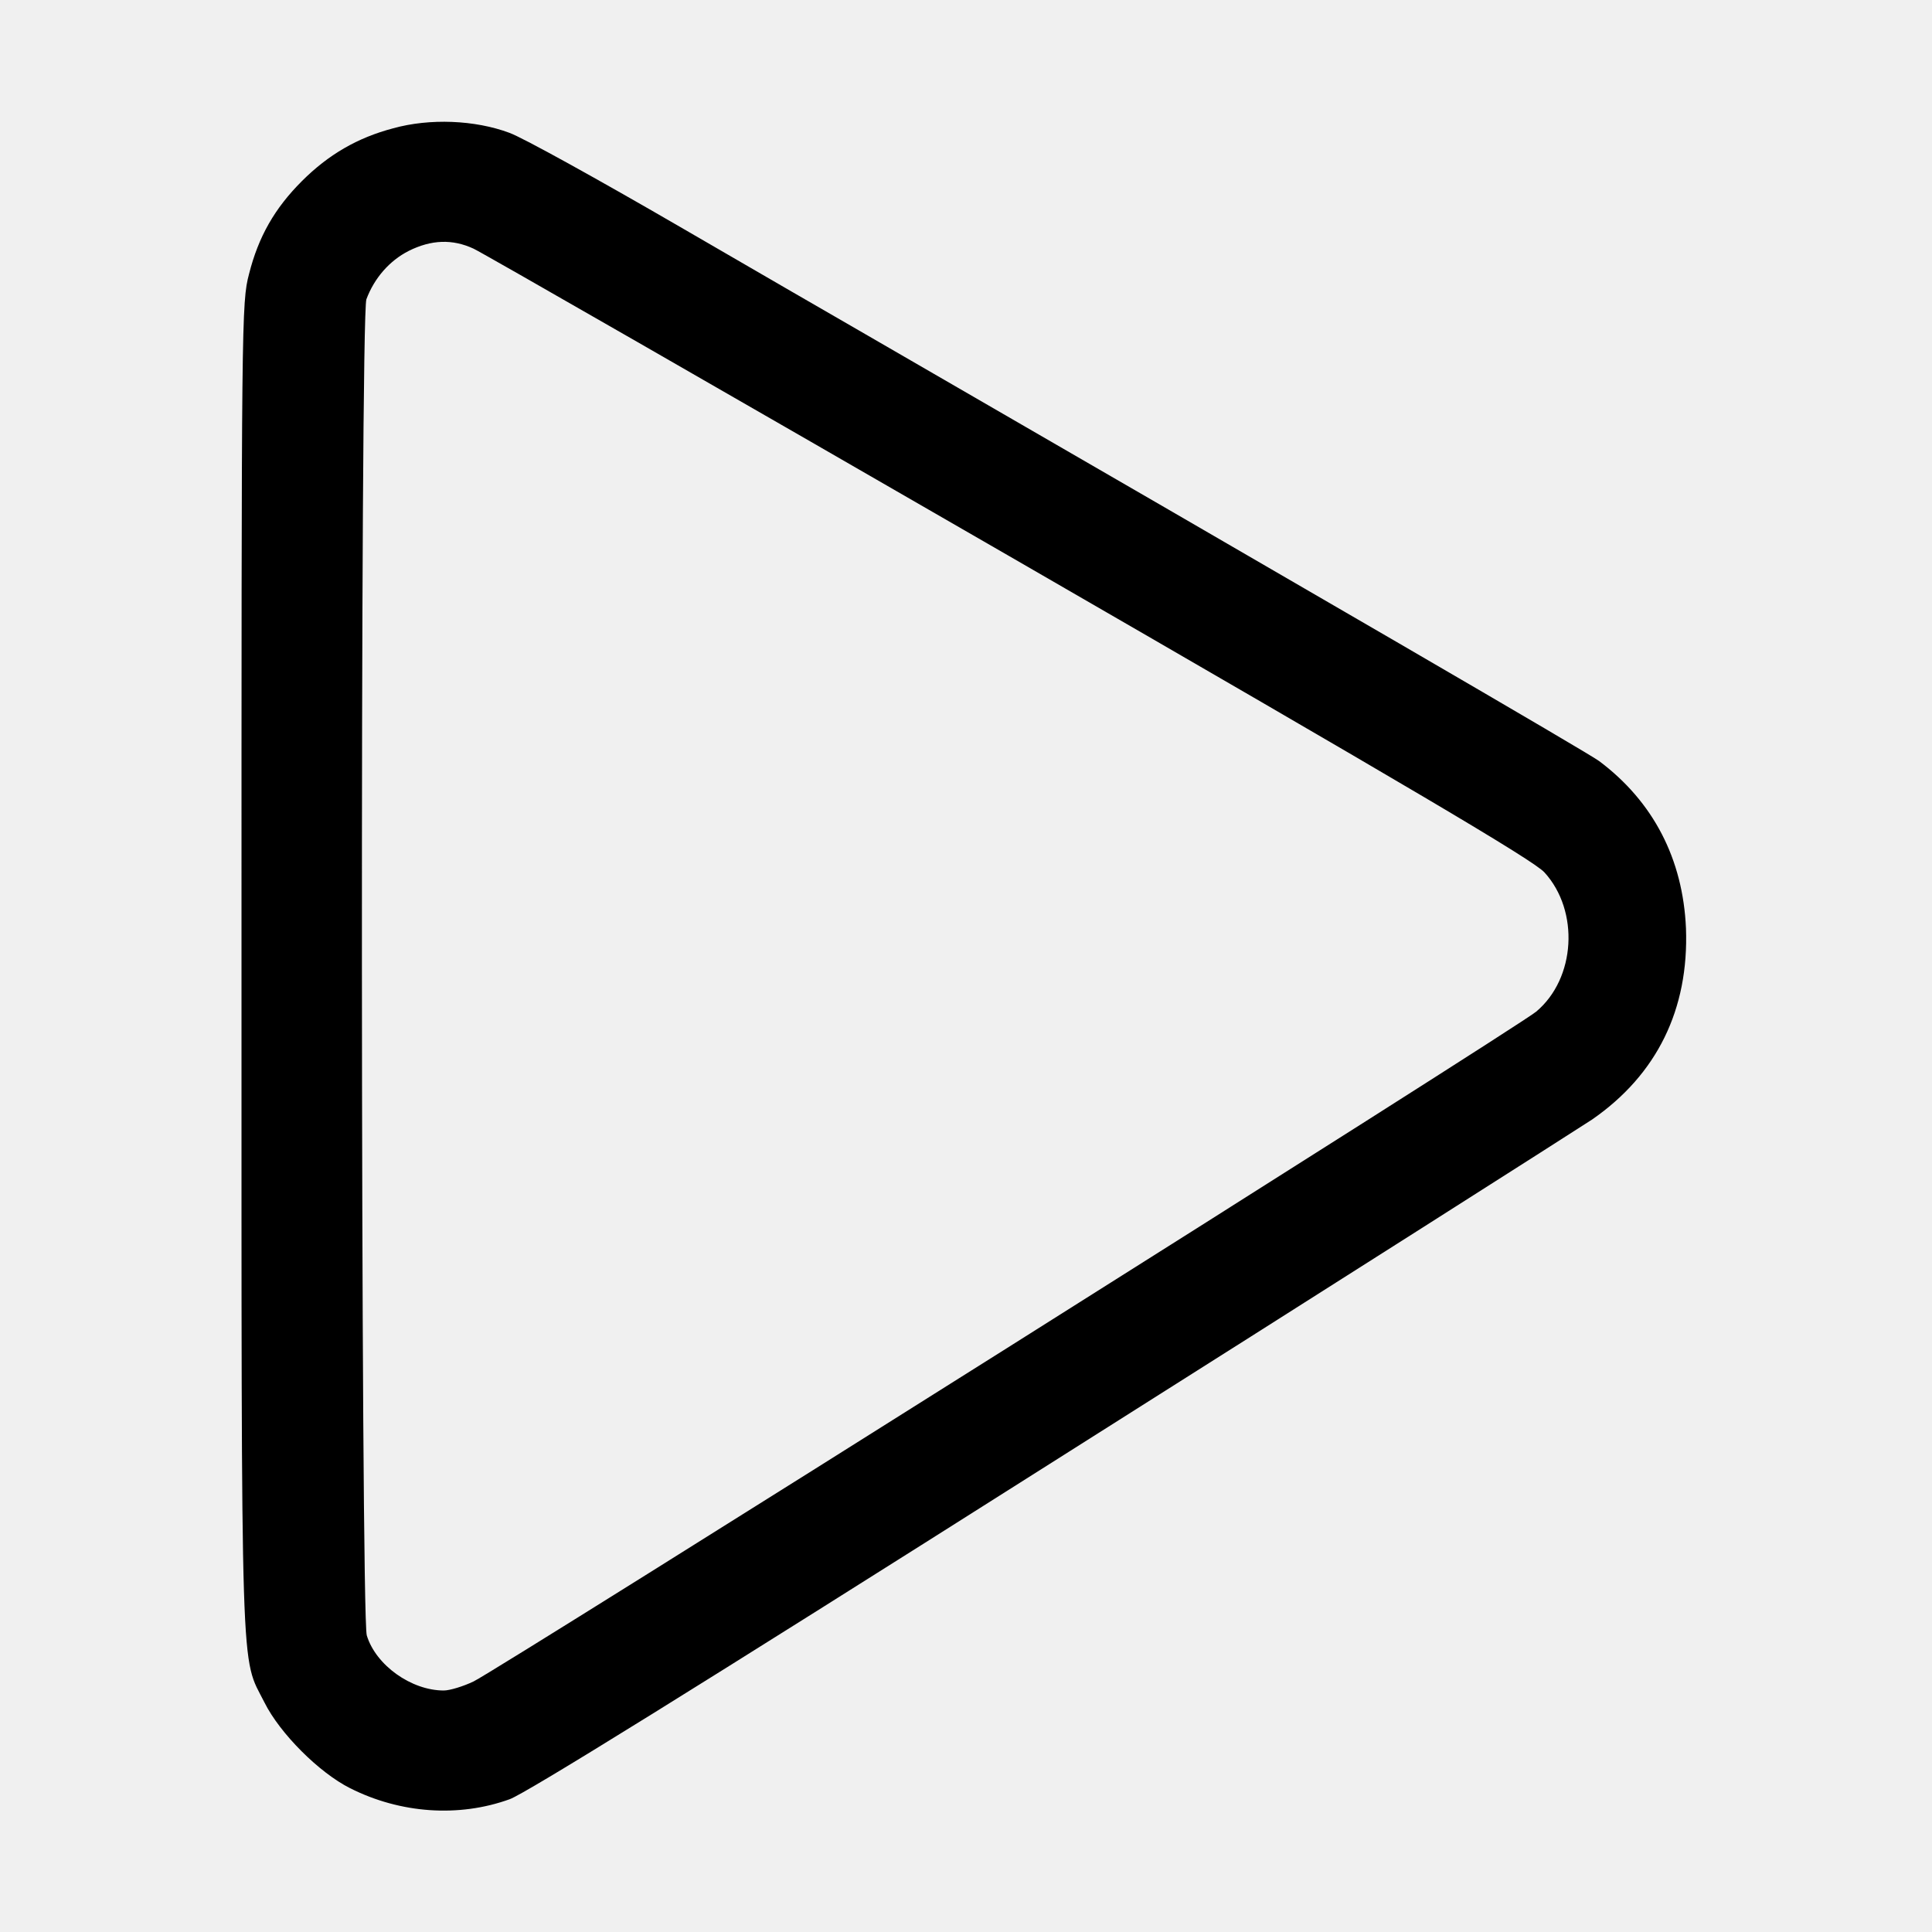
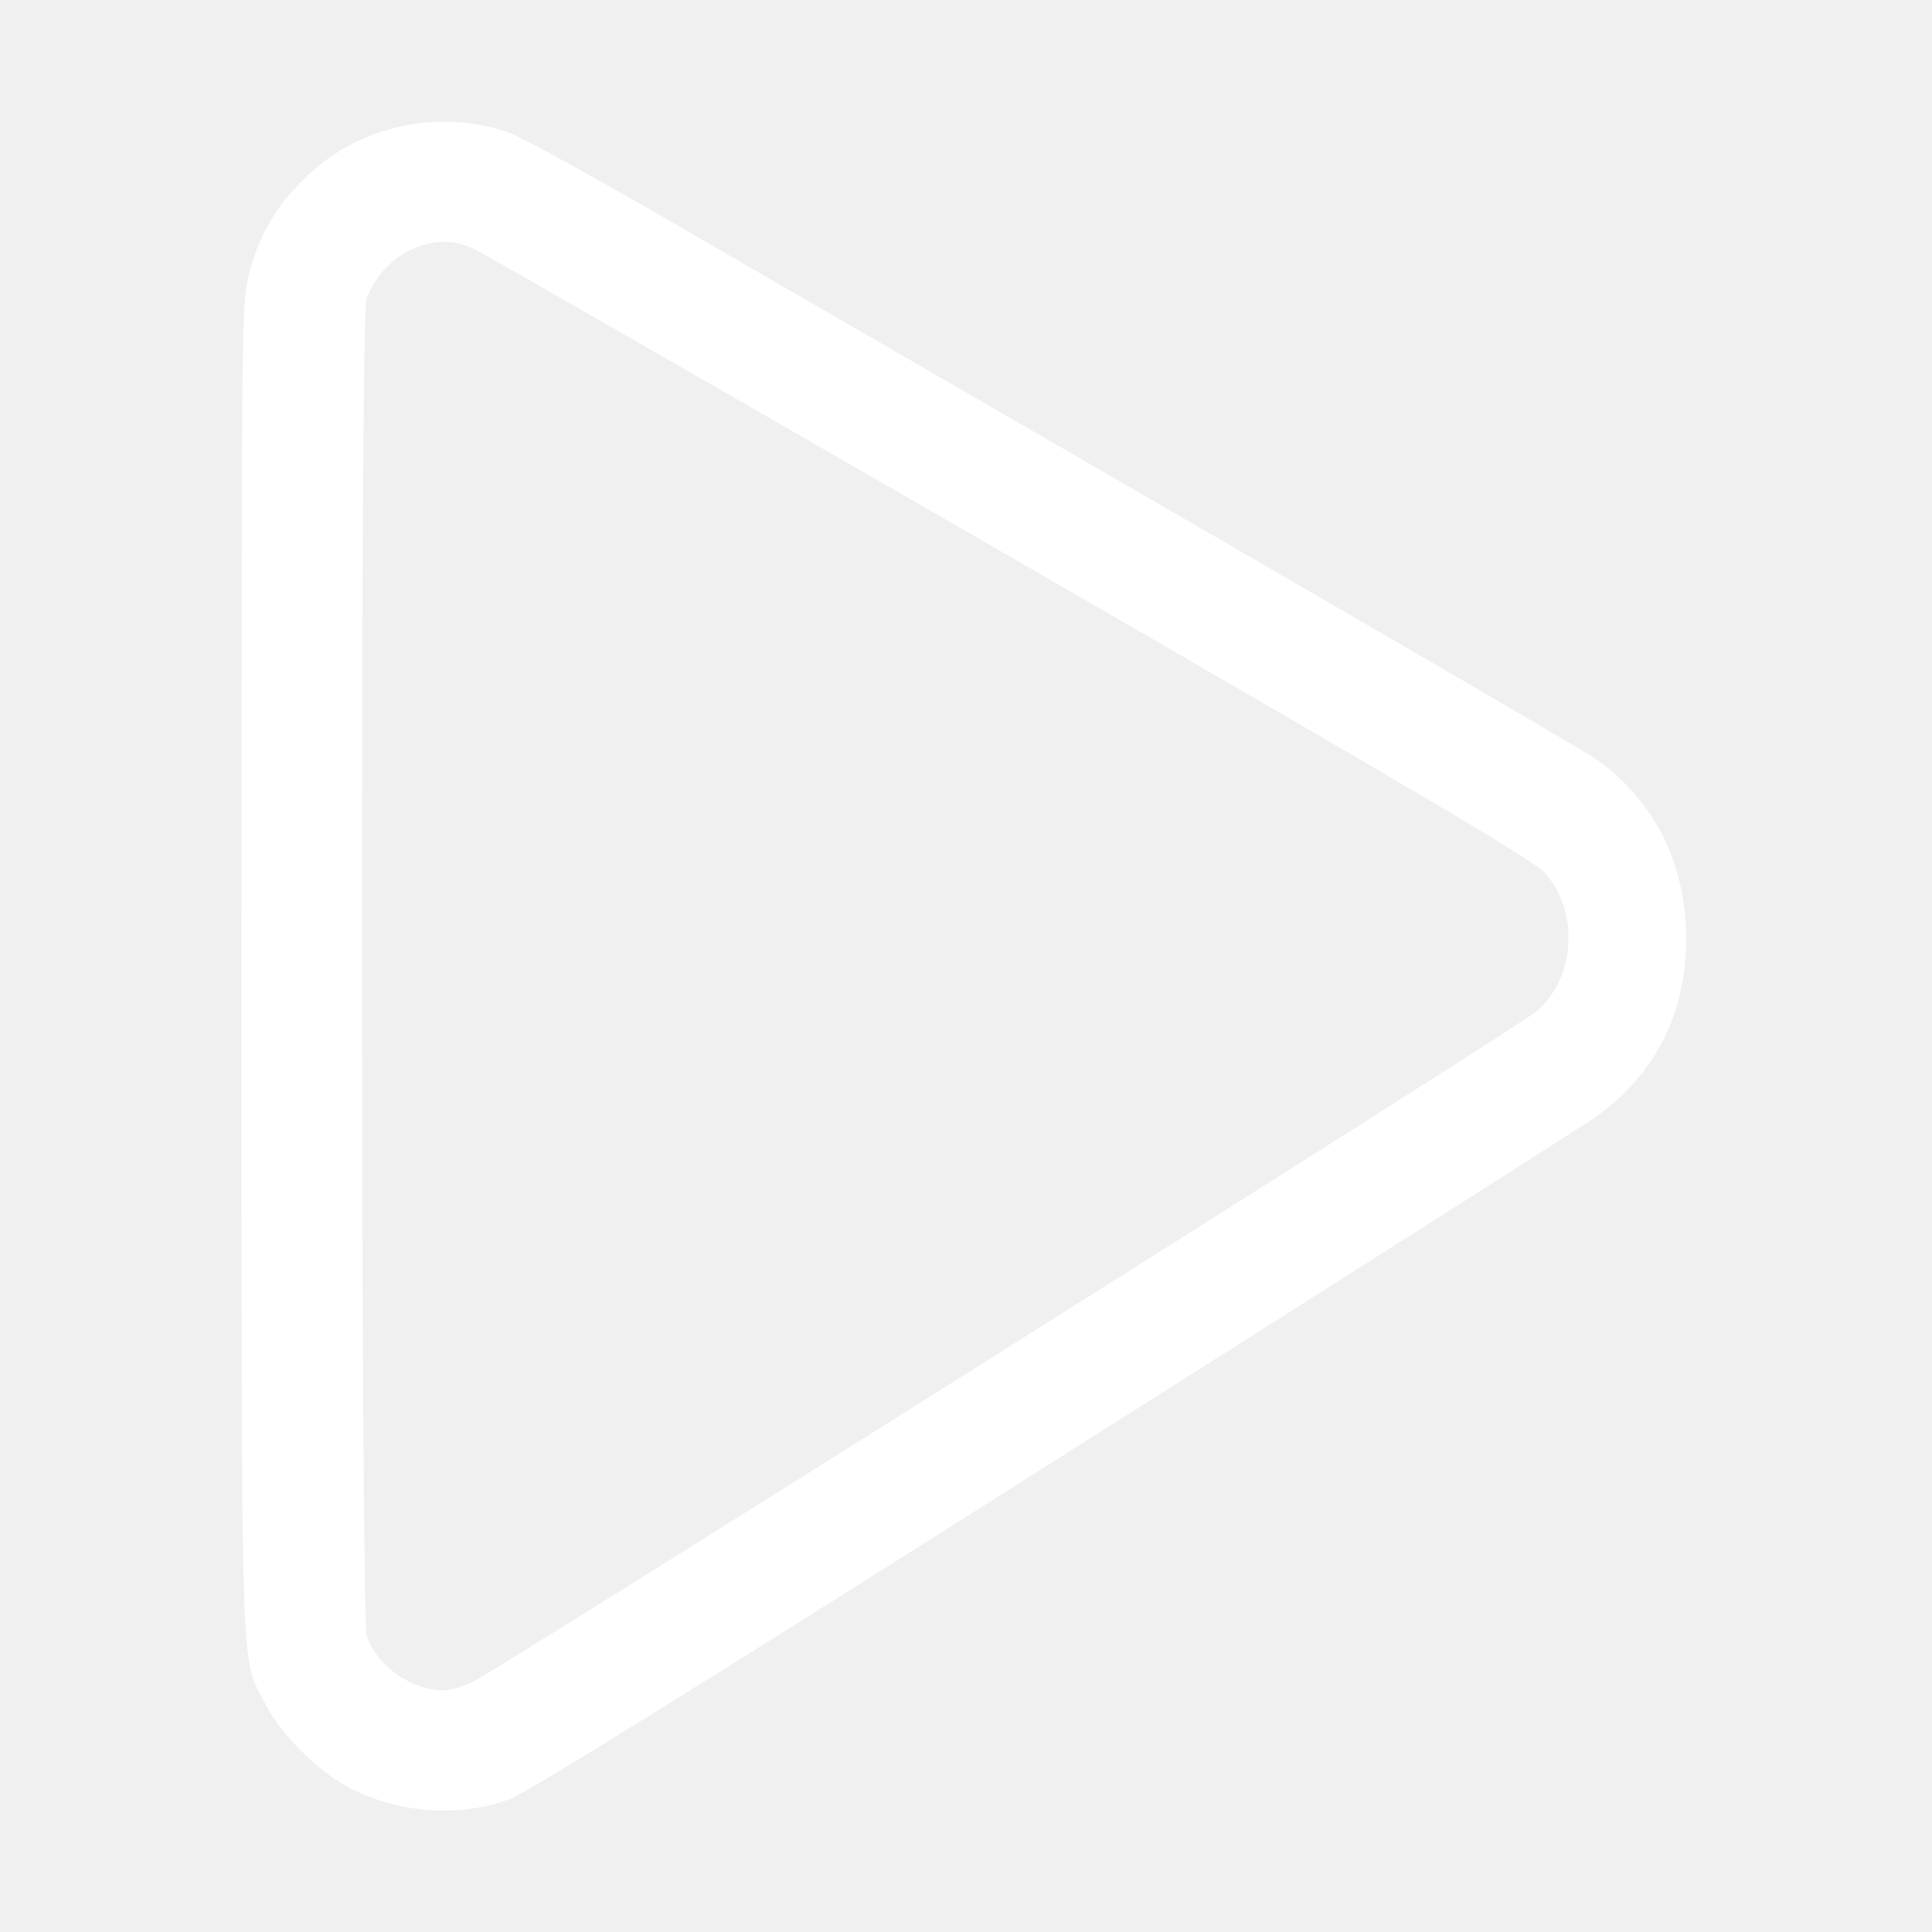
<svg xmlns="http://www.w3.org/2000/svg" version="1.0" width="512pt" height="512pt" viewBox="0 0 512 512" preserveAspectRatio="xMidYMid meet">
-   <g transform="translate(0,512) scale(0.1,-0.1)" fill="#000000" stroke="none">
+   <g transform="translate(0,512) scale(0.1,-0.1)" fill="#fff" stroke="none">
    <path d="M1042 4780 c-95 -25 -172 -70 -242 -140 -72 -72 -115 -147 -140 -246 -20 -76 -20 -114 -20 -1838 0 -1935 -3 -1821 61 -1948 41 -82 145 -186 227 -227 133 -67 288 -78 423 -29 45 17 486 290 1430 888 750 474 1397 886 1438 913 172 119 257 292 249 507 -8 183 -86 335 -230 443 -26 20 -735 432 -1963 1142 -49 28 -263 152 -475 275 -212 123 -414 235 -450 248 -91 34 -211 39 -308 12z m213 -319 c22 -10 661 -377 1420 -815 1067 -616 1389 -806 1418 -838 93 -102 83 -281 -22 -369 -47 -40 -2751 -1744 -2816 -1775 -27 -13 -63 -24 -79 -24 -86 0 -180 67 -204 146 -16 55 -18 3497 -1 3541 21 56 61 102 112 128 60 30 116 32 172 6z" />
  </g>
</svg>
